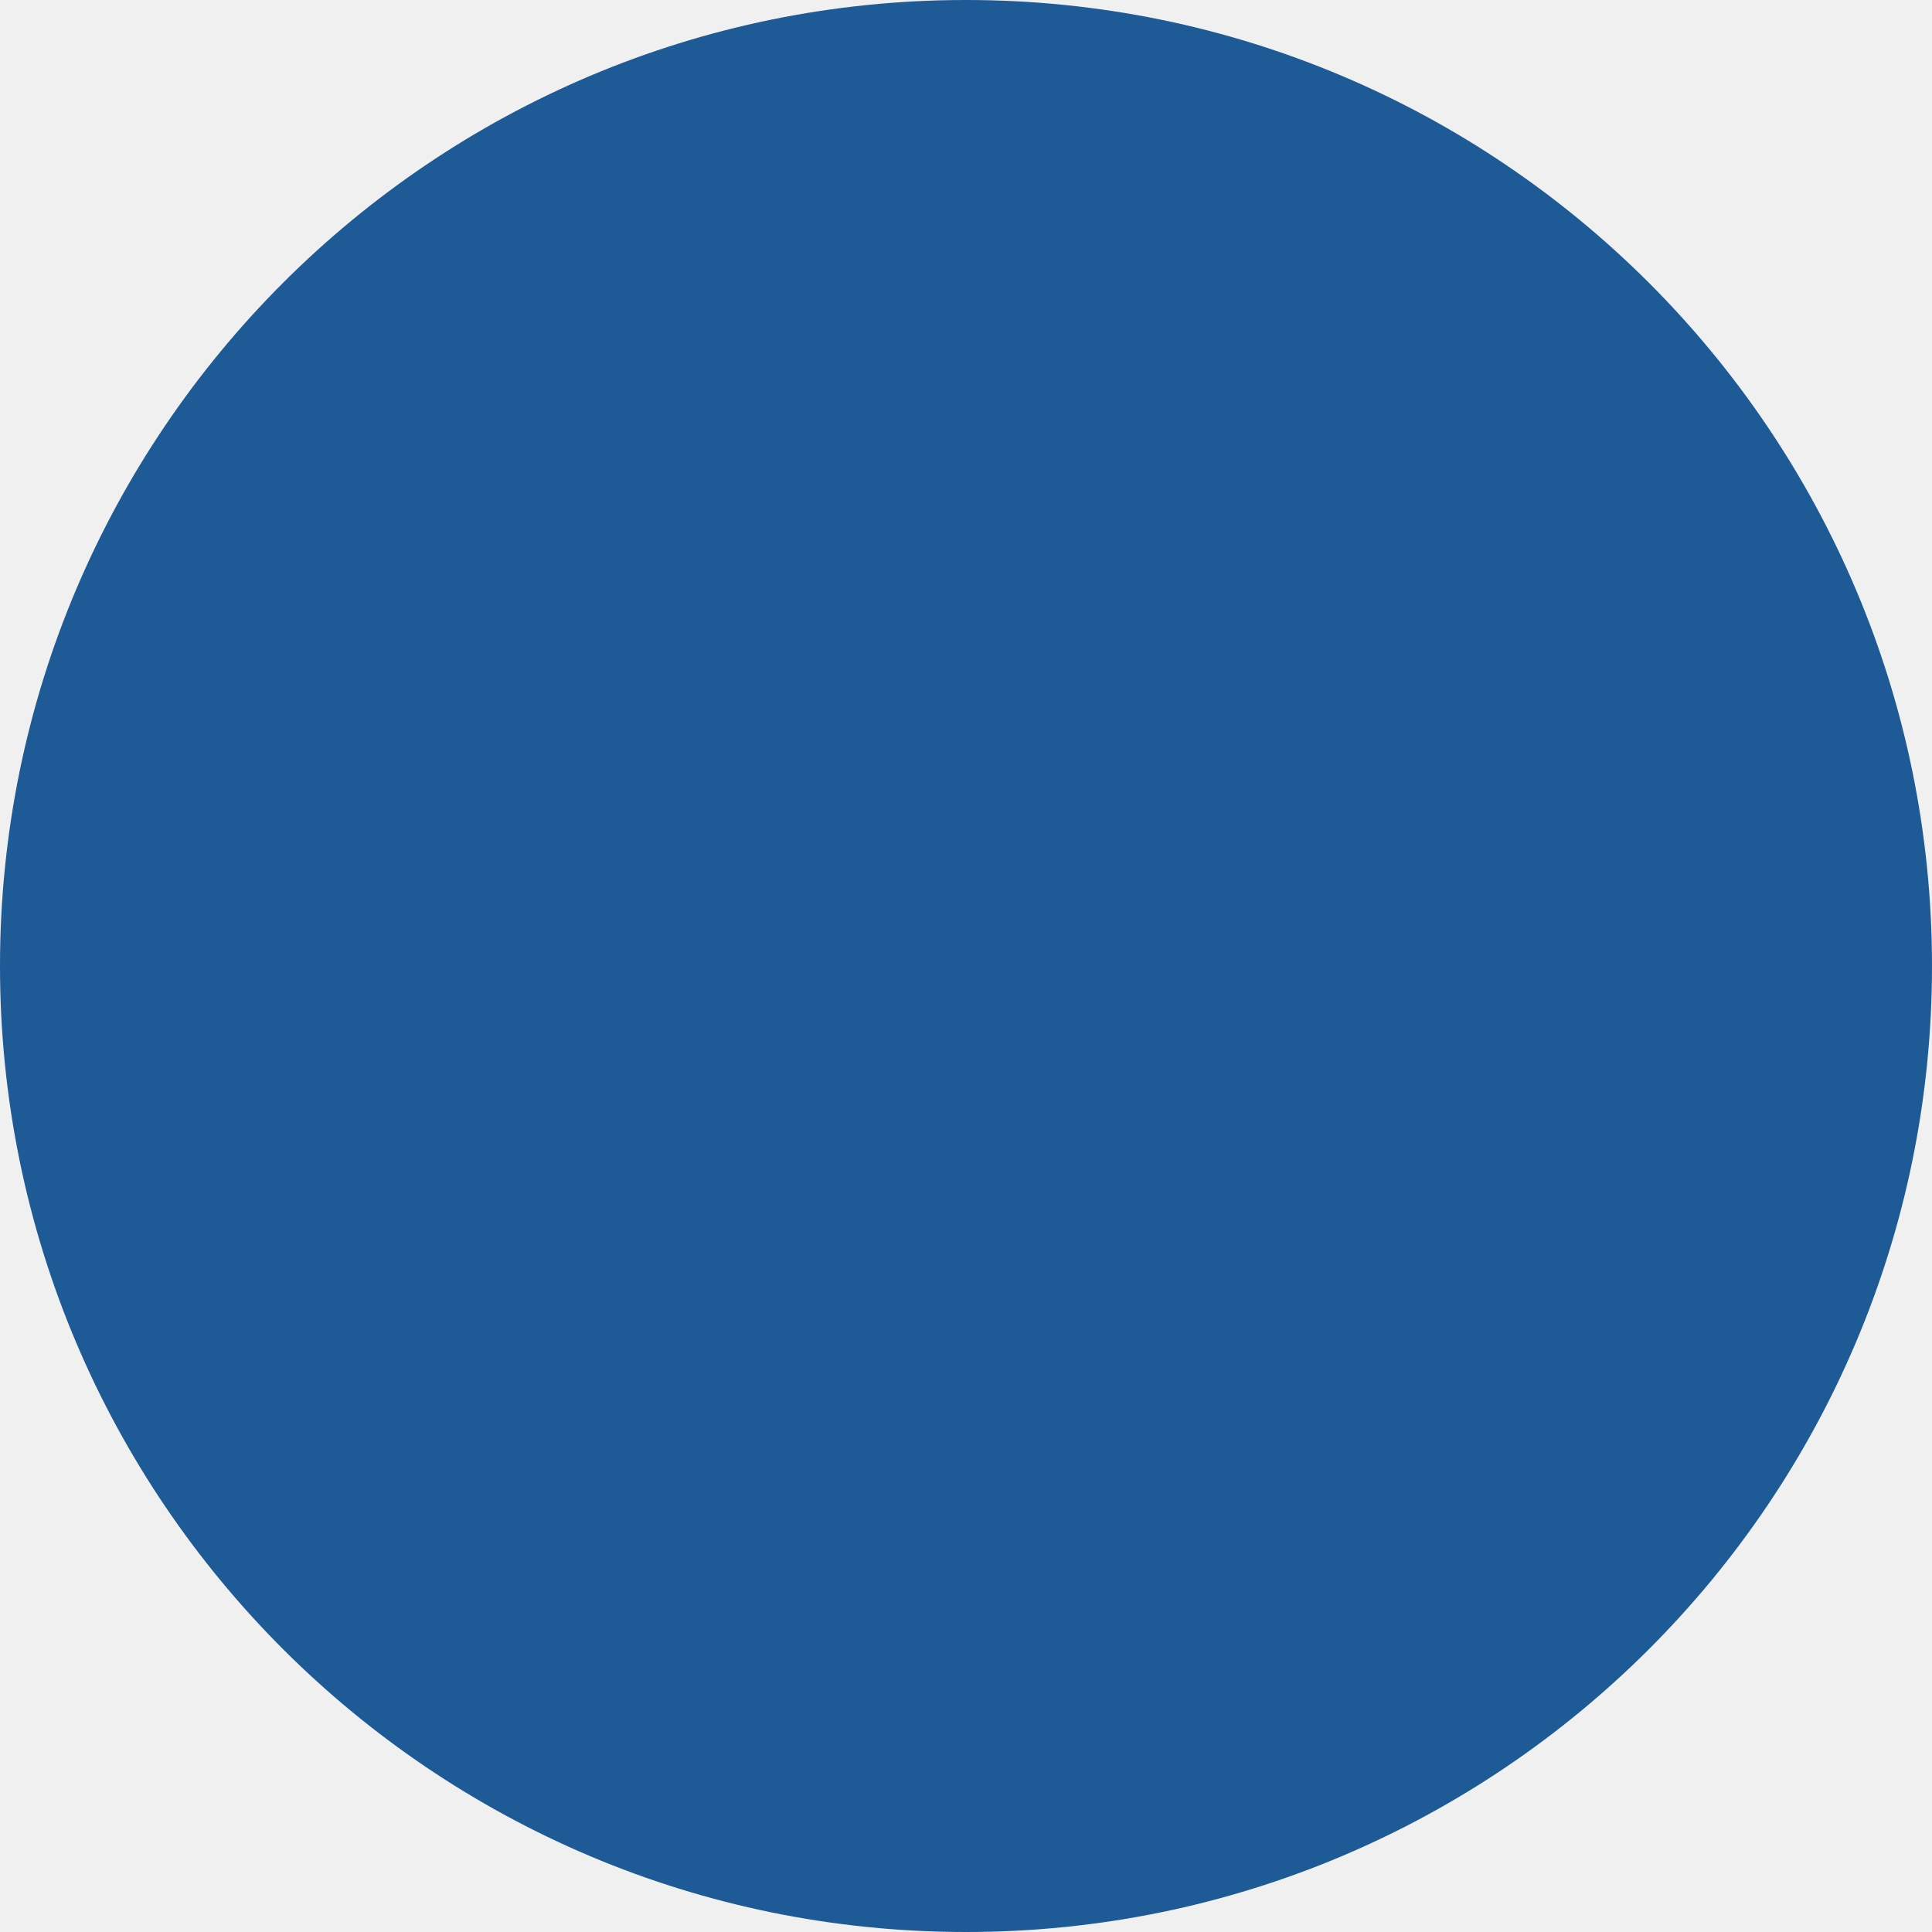
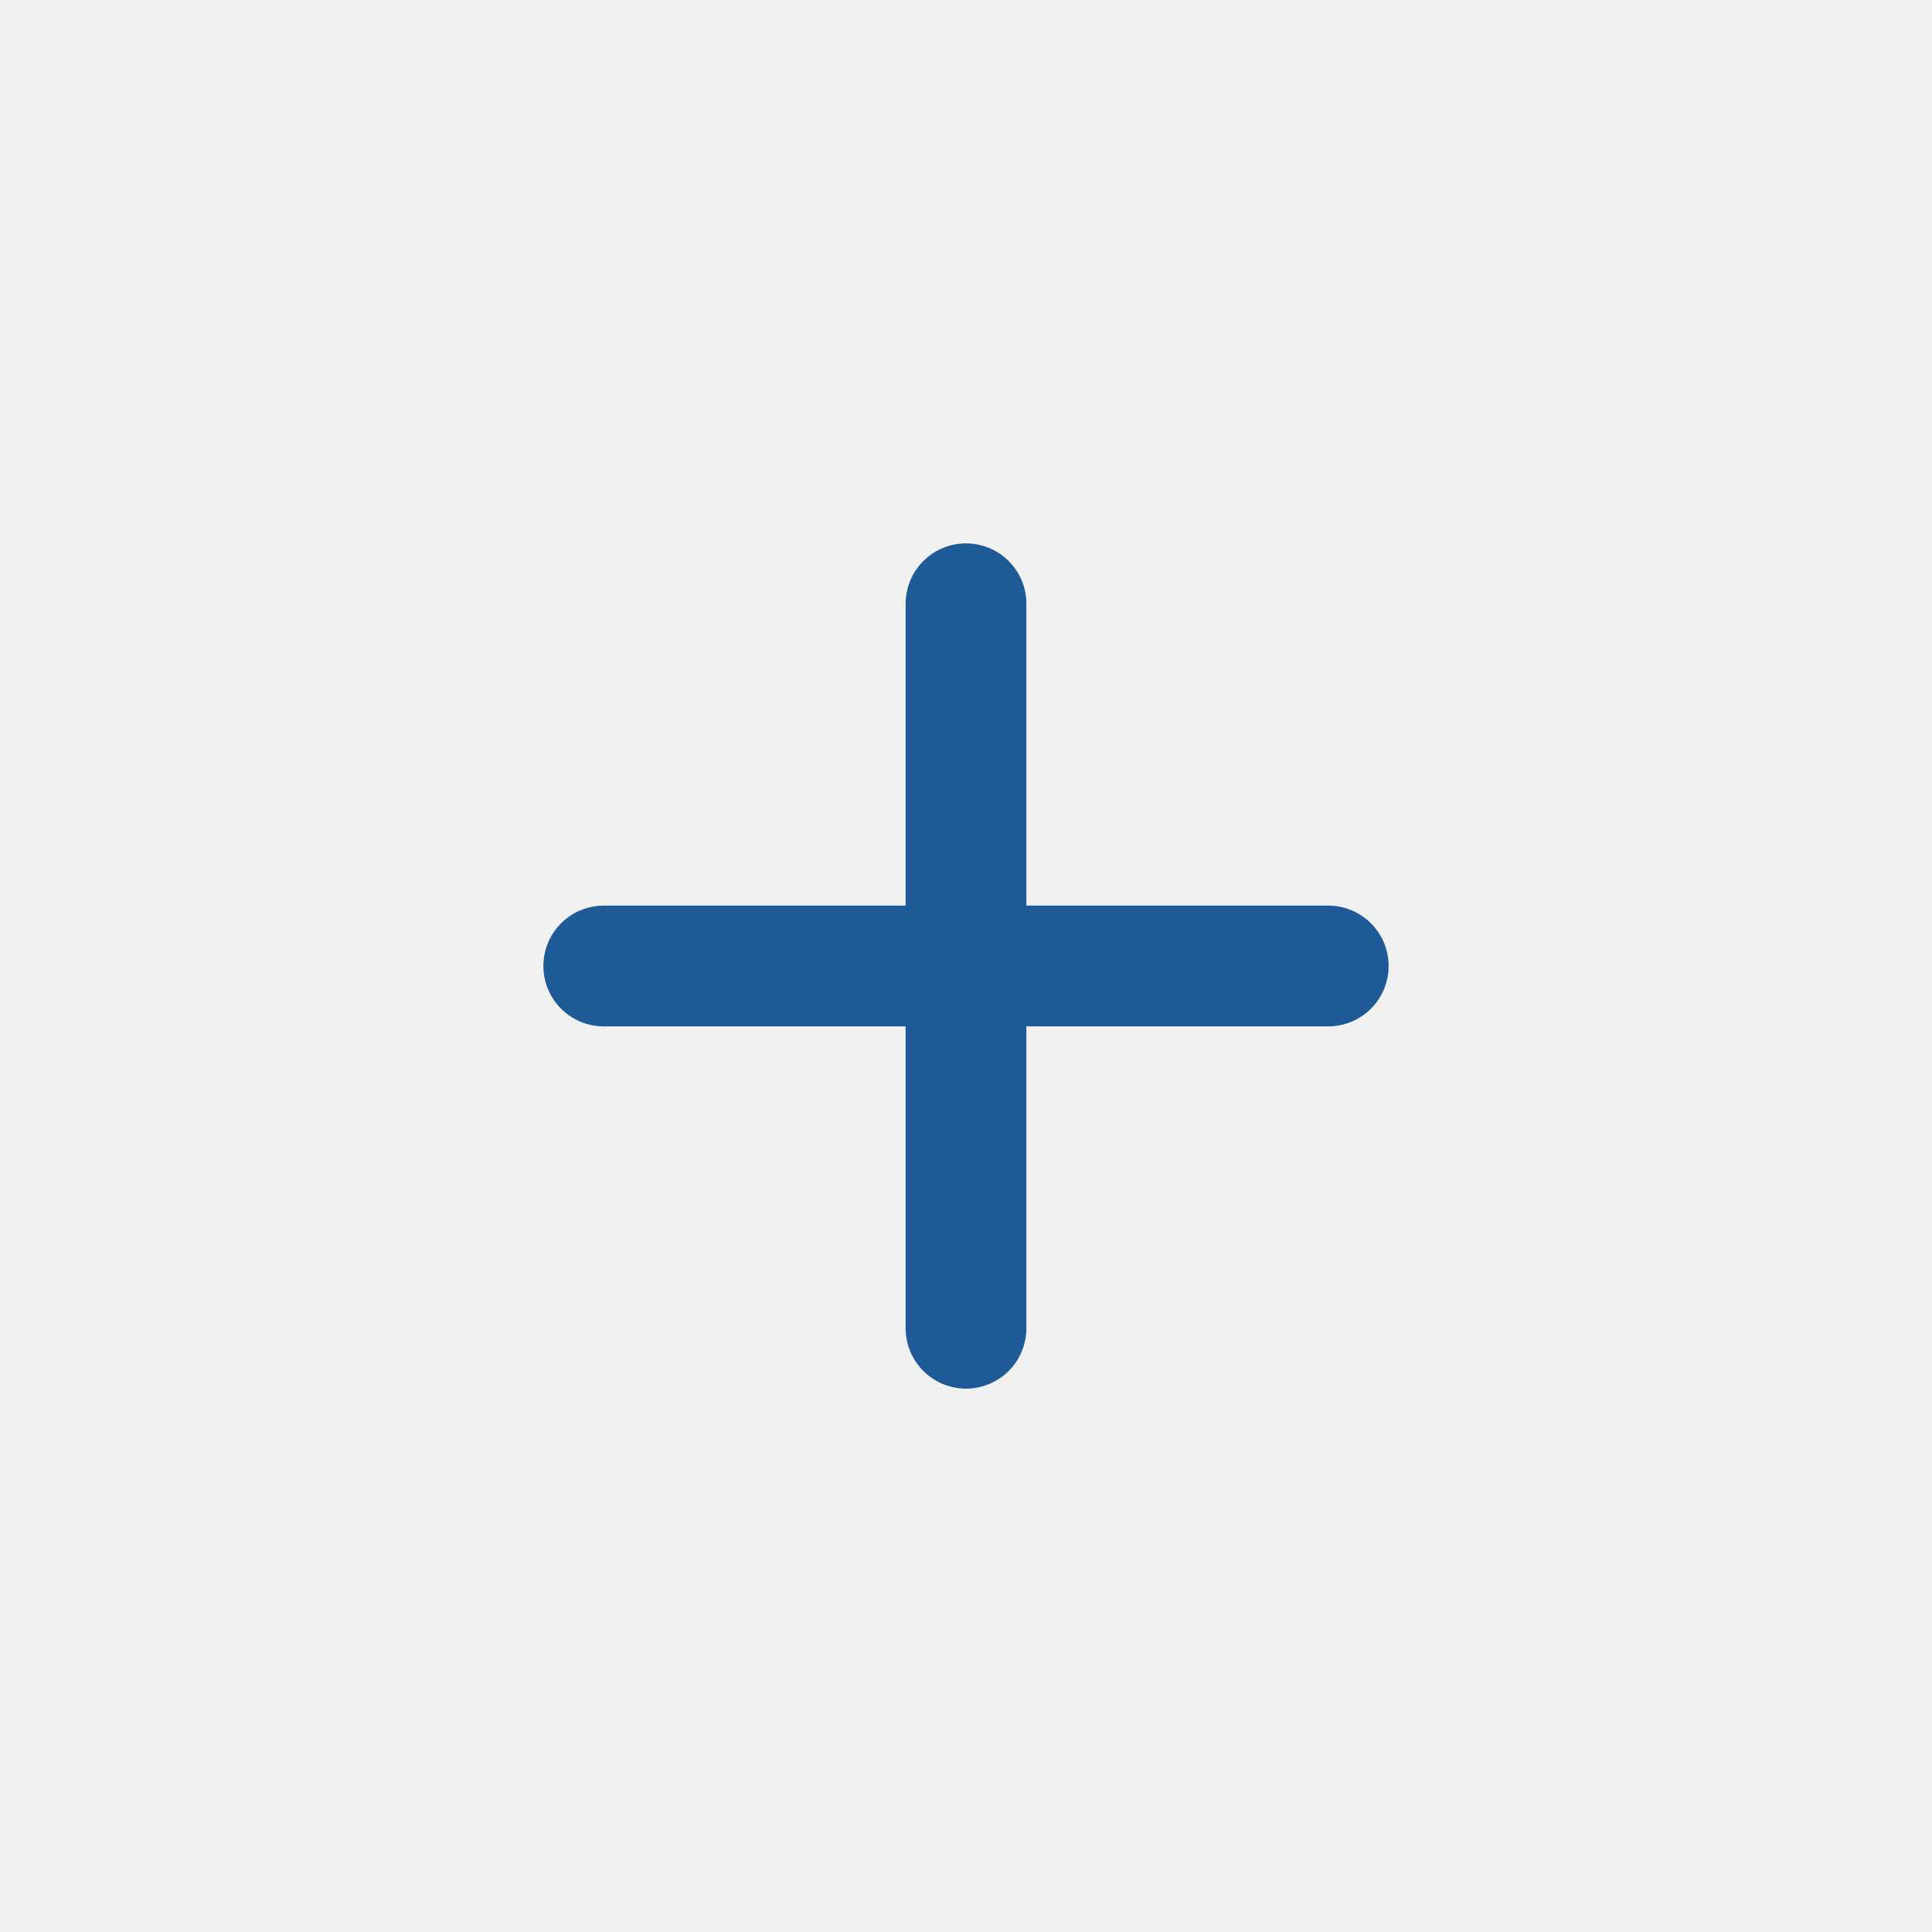
<svg xmlns="http://www.w3.org/2000/svg" width="20" height="20" viewBox="0 0 20 20" fill="none">
-   <g clip-path="url(#clip0_351_11941)">
-     <circle cx="10" cy="10" r="10" fill="#1E5A96" />
-   </g>
-   <defs>
-     <clipPath id="clip0_351_11941">
-       <rect width="20" height="20" fill="white" />
-     </clipPath>
-   </defs>
+   <path d="M10 6.25V13.75" stroke="#1E5A96" stroke-width="1.25" stroke-linecap="round" stroke-linejoin="round" />
+   <path d="M6.25 10H13.75" stroke="#1E5A96" stroke-width="1.25" stroke-linecap="round" stroke-linejoin="round" />
</svg>
